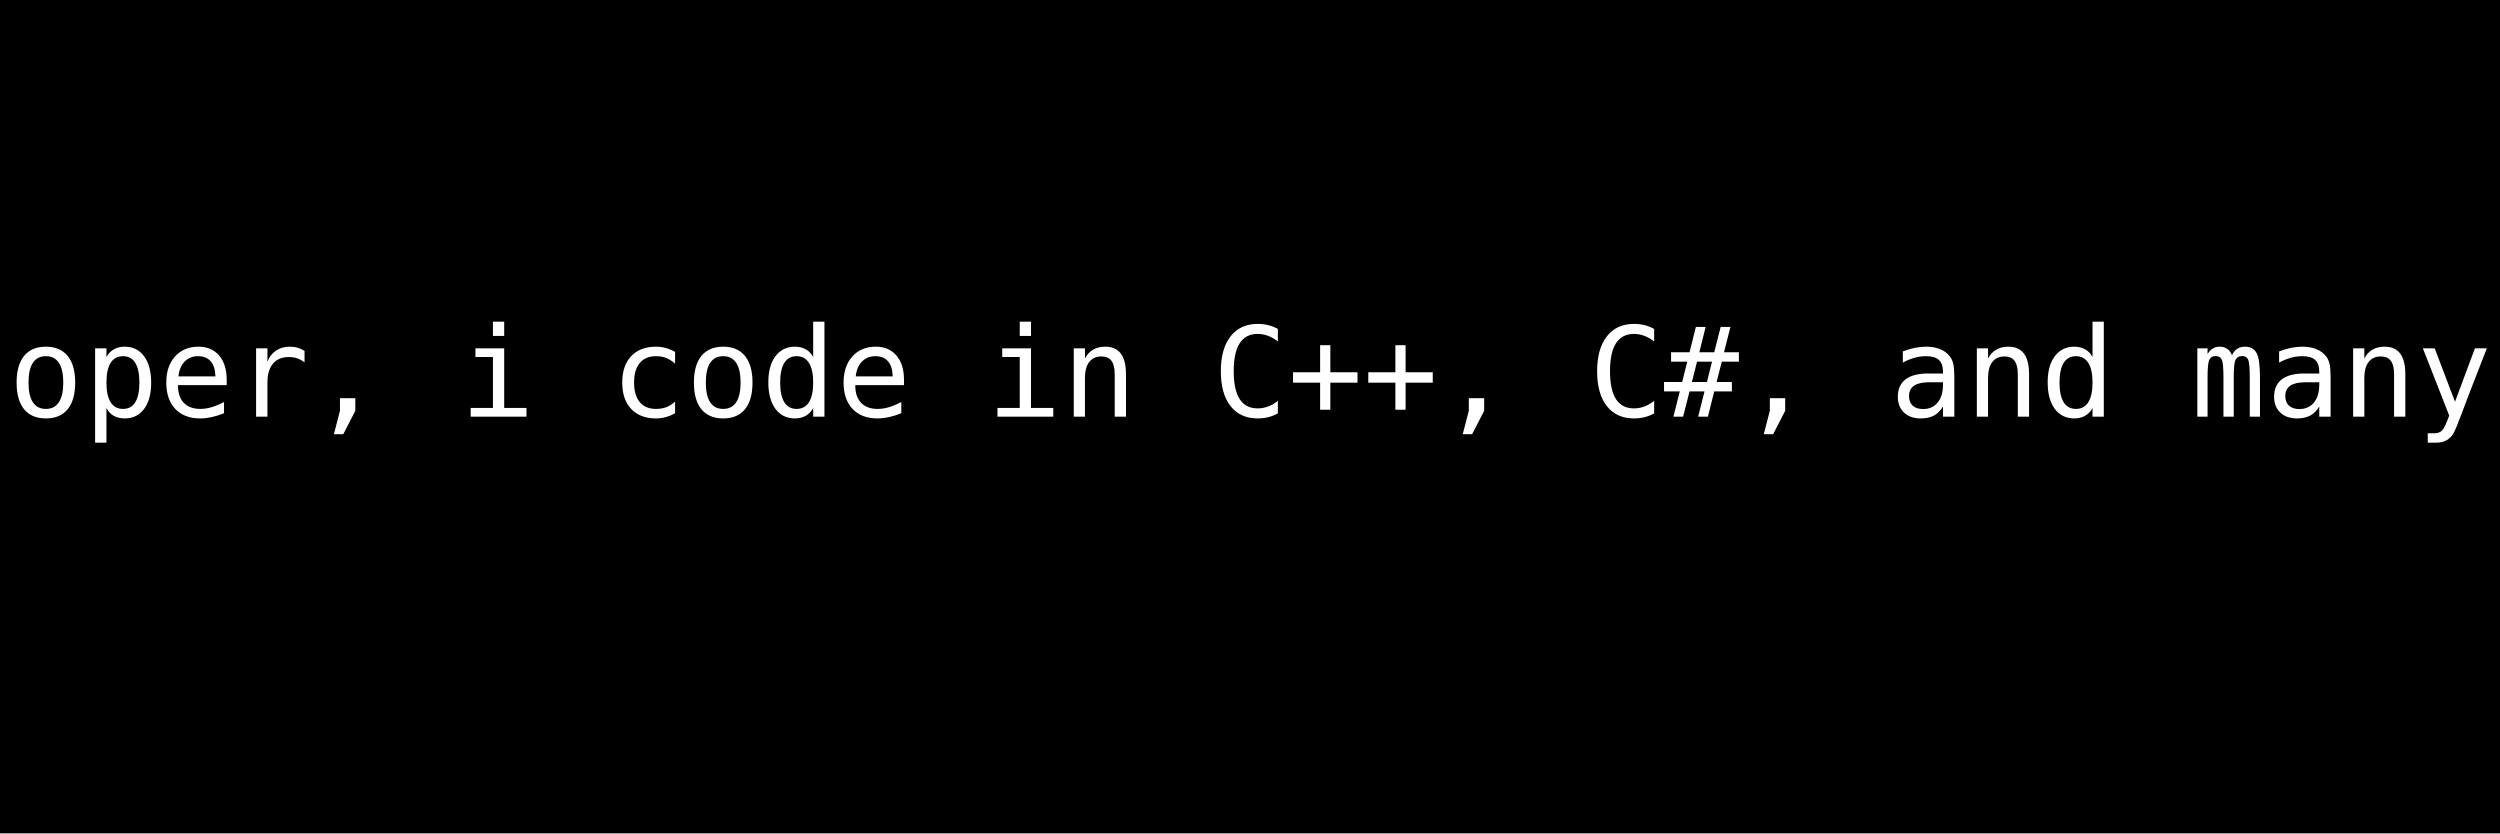
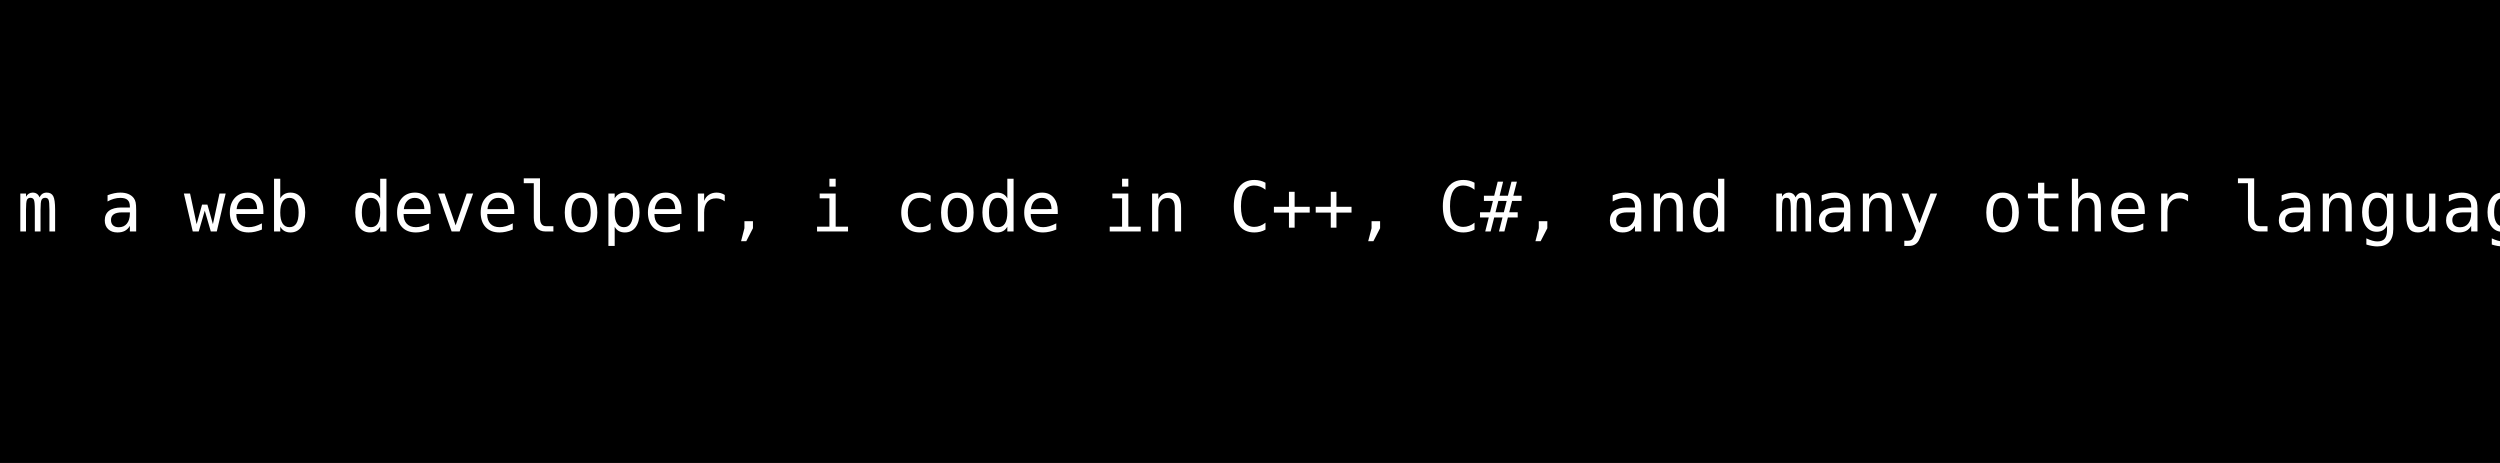
- <svg xmlns="http://www.w3.org/2000/svg" width="600" height="200">
-   <rect width="500%" height="100%" fill="black" />
+ <svg xmlns="http://www.w3.org/2000/svg" width="1080" height="200">
+   <rect width="100%" height="100%" fill="black" />
  <text x="50%" y="50%" font-size="30" text-anchor="middle" fill="white" font-family="monospace">
    <animate attributeName="opacity" values="0;1;0" dur="2s" repeatCount="indefinite" />
        I'm a web developer, i code in C++, C#, and many other languages
    </text>
</svg>
